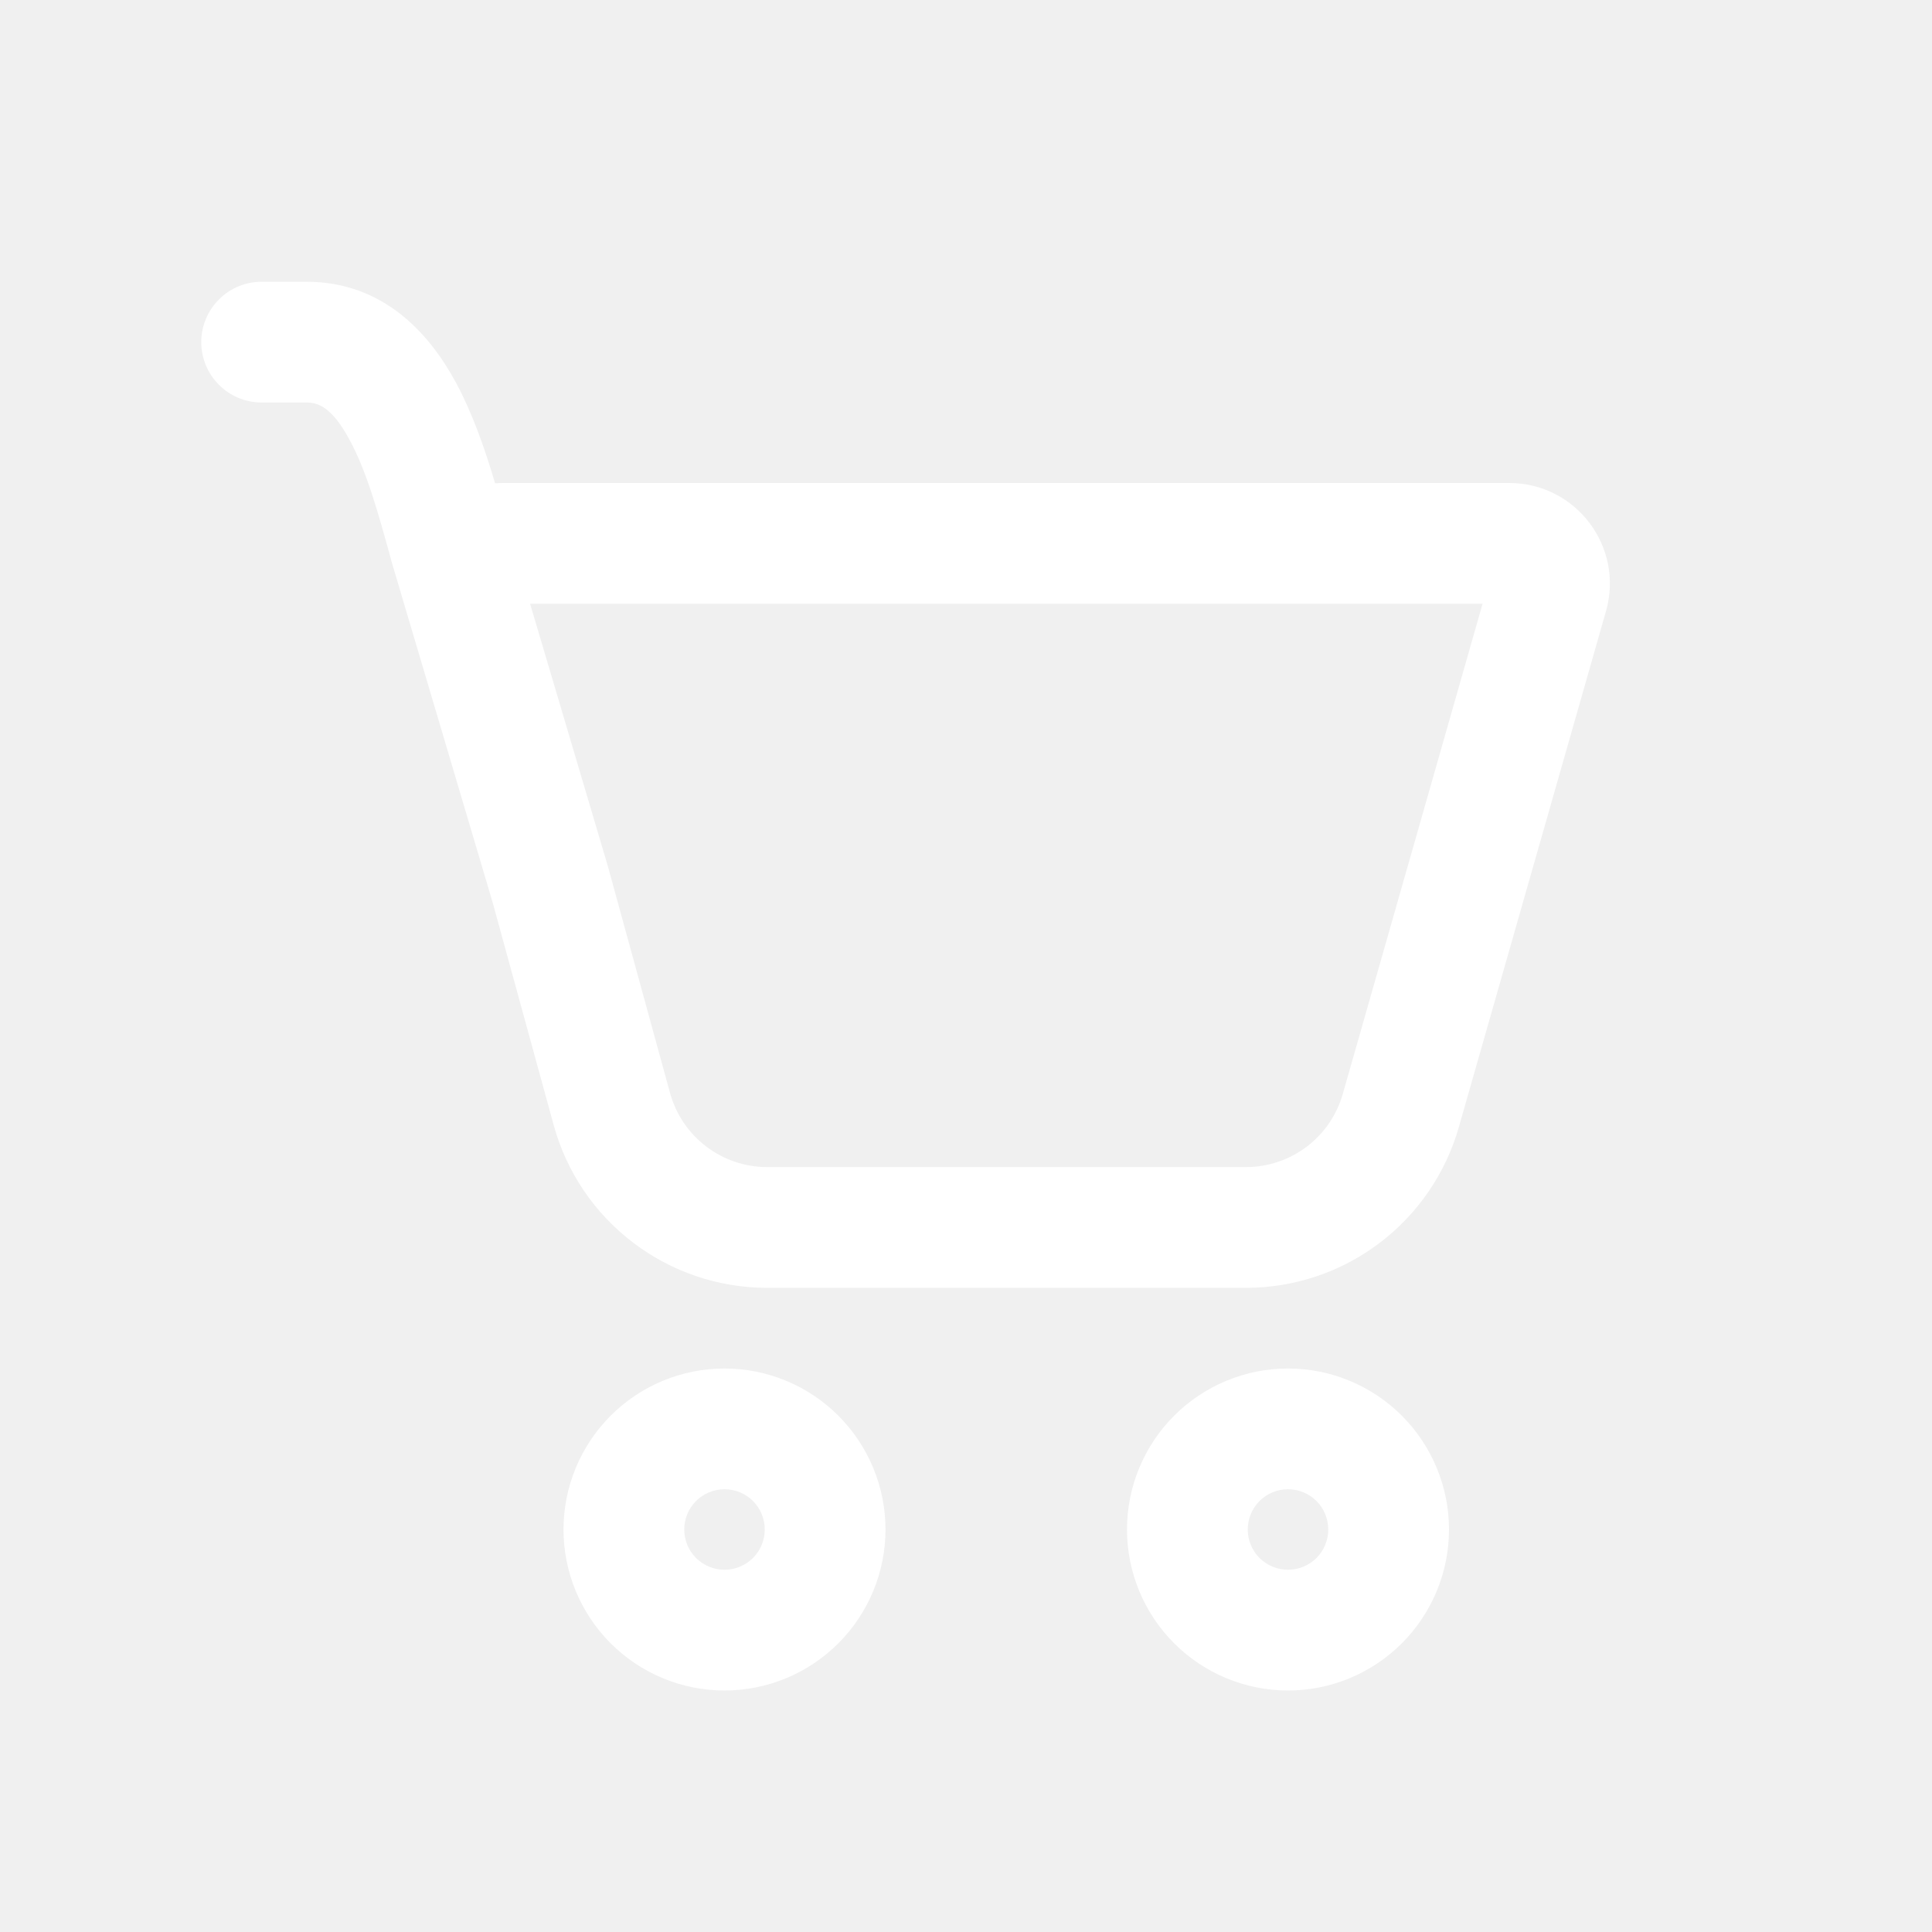
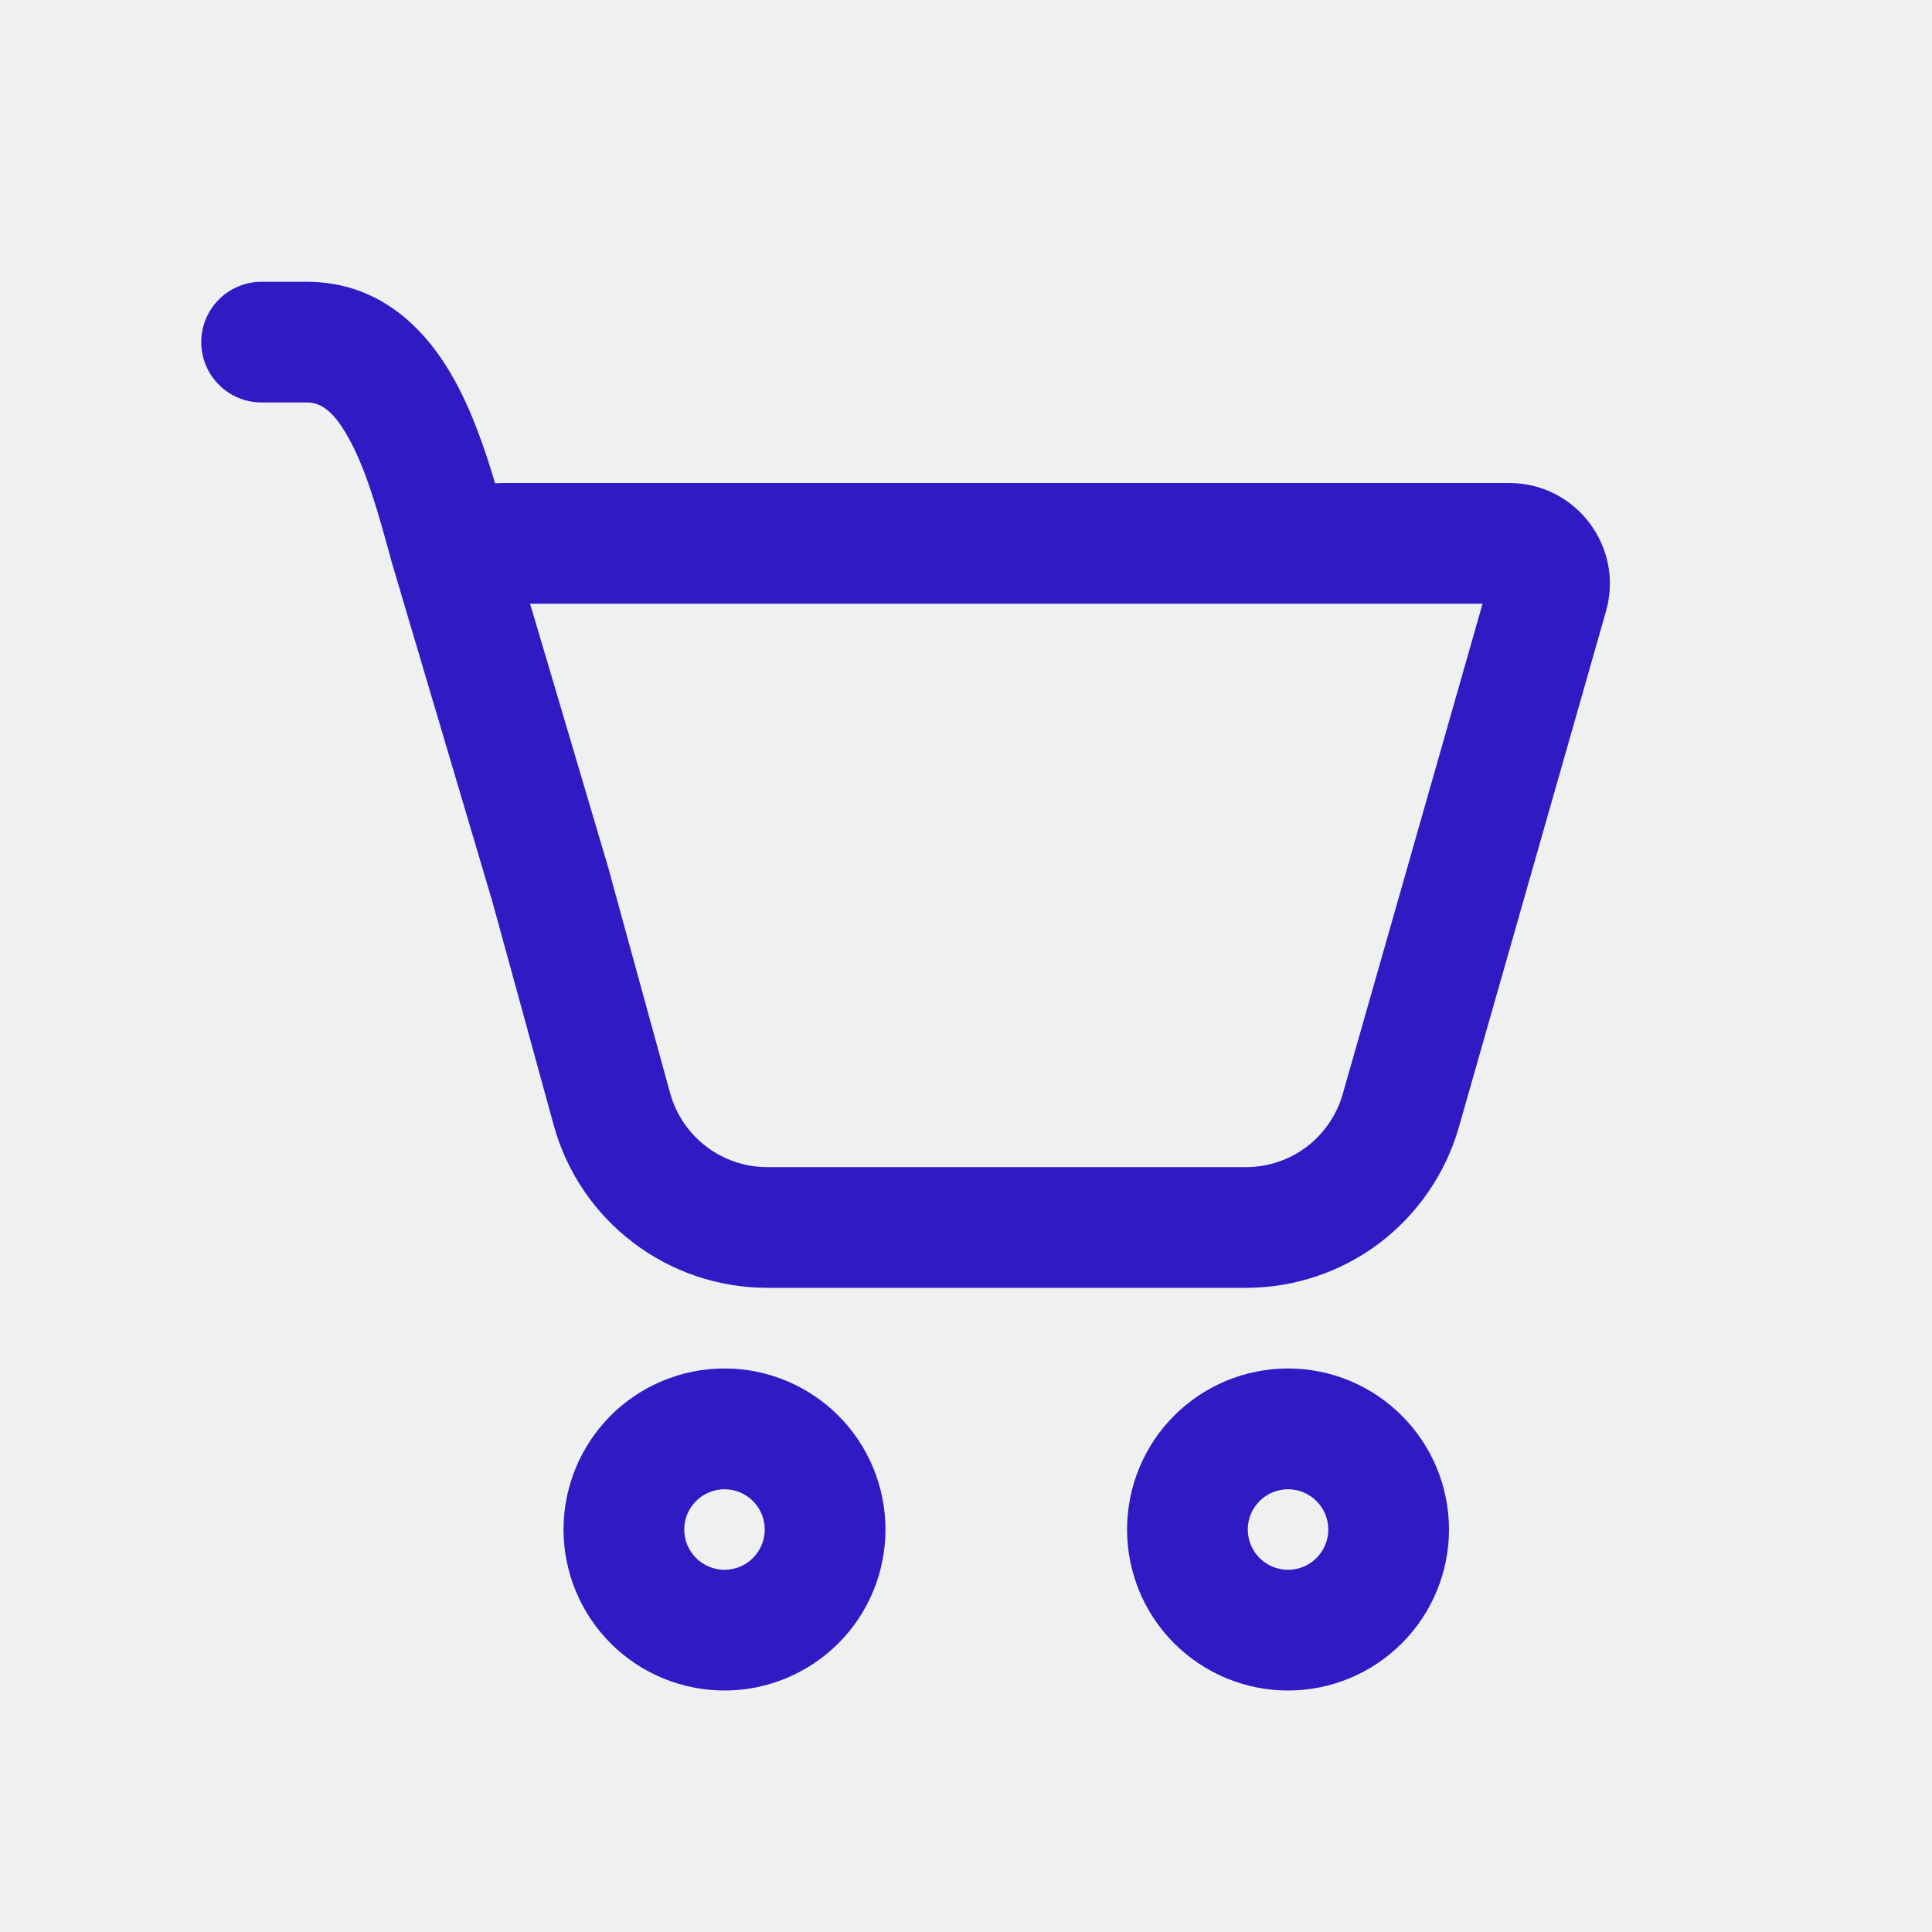
- <svg xmlns="http://www.w3.org/2000/svg" width="24" height="24" viewBox="0 0 24 24" fill="none">
-   <path d="M2.5 4.25C2.5 4.051 2.579 3.86 2.72 3.72C2.86 3.579 3.051 3.5 3.25 3.5H3.808C4.758 3.5 5.328 4.139 5.653 4.733C5.87 5.129 6.027 5.588 6.15 6.004C6.183 6.001 6.217 6 6.25 6H18.748C19.578 6 20.178 6.794 19.95 7.593L18.122 14.002C17.958 14.577 17.611 15.083 17.134 15.443C16.657 15.803 16.076 15.998 15.478 15.998H9.53C8.927 15.998 8.342 15.8 7.863 15.435C7.383 15.07 7.037 14.557 6.878 13.976L6.118 11.204L4.858 6.956L4.857 6.948C4.701 6.381 4.555 5.85 4.337 5.454C4.128 5.069 3.96 5 3.809 5H3.25C3.051 5 2.86 4.921 2.72 4.78C2.579 4.64 2.5 4.449 2.5 4.25ZM7.573 10.84L8.324 13.579C8.474 14.121 8.967 14.498 9.53 14.498H15.478C15.75 14.498 16.014 14.409 16.231 14.246C16.448 14.082 16.605 13.852 16.68 13.591L18.417 7.5H6.585L7.559 10.787L7.573 10.84Z" fill="white" />
-   <path d="M11 19C11 19.53 10.789 20.039 10.414 20.414C10.039 20.789 9.53 21 9 21C8.47 21 7.961 20.789 7.586 20.414C7.211 20.039 7 19.53 7 19C7 18.47 7.211 17.961 7.586 17.586C7.961 17.211 8.47 17 9 17C9.53 17 10.039 17.211 10.414 17.586C10.789 17.961 11 18.47 11 19ZM9.5 19C9.5 18.867 9.447 18.74 9.354 18.646C9.26 18.553 9.133 18.5 9 18.5C8.867 18.5 8.74 18.553 8.646 18.646C8.553 18.74 8.5 18.867 8.5 19C8.5 19.133 8.553 19.26 8.646 19.354C8.74 19.447 8.867 19.5 9 19.5C9.133 19.5 9.26 19.447 9.354 19.354C9.447 19.26 9.5 19.133 9.5 19Z" fill="white" />
-   <path d="M18 19C18 19.53 17.789 20.039 17.414 20.414C17.039 20.789 16.53 21 16 21C15.47 21 14.961 20.789 14.586 20.414C14.211 20.039 14 19.53 14 19C14 18.47 14.211 17.961 14.586 17.586C14.961 17.211 15.47 17 16 17C16.53 17 17.039 17.211 17.414 17.586C17.789 17.961 18 18.47 18 19ZM16.5 19C16.5 18.867 16.447 18.74 16.354 18.646C16.26 18.553 16.133 18.5 16 18.5C15.867 18.5 15.74 18.553 15.646 18.646C15.553 18.74 15.5 18.867 15.5 19C15.5 19.133 15.553 19.26 15.646 19.354C15.74 19.447 15.867 19.5 16 19.5C16.133 19.5 16.26 19.447 16.354 19.354C16.447 19.26 16.5 19.133 16.5 19Z" fill="white" />
+ <svg xmlns="http://www.w3.org/2000/svg" width="19" height="19" viewBox="0 0 19 19" fill="none">
+   <path d="M1.979 3.365C1.979 3.207 2.042 3.056 2.153 2.945C2.264 2.833 2.416 2.771 2.573 2.771H3.015C3.767 2.771 4.218 3.277 4.475 3.747C4.647 4.06 4.771 4.424 4.869 4.753C4.895 4.751 4.922 4.75 4.948 4.75H14.842C15.499 4.75 15.974 5.379 15.794 6.011L14.347 11.085C14.217 11.54 13.942 11.94 13.565 12.226C13.187 12.511 12.727 12.665 12.254 12.665H7.545C7.068 12.665 6.604 12.508 6.225 12.219C5.845 11.93 5.571 11.524 5.445 11.064L4.843 8.87L3.846 5.507L3.845 5.5C3.722 5.052 3.606 4.631 3.434 4.318C3.268 4.013 3.135 3.958 3.016 3.958H2.573C2.416 3.958 2.264 3.896 2.153 3.784C2.042 3.673 1.979 3.522 1.979 3.365ZM5.995 8.582L6.59 10.75C6.709 11.179 7.099 11.478 7.545 11.478H12.254C12.469 11.478 12.678 11.408 12.85 11.278C13.021 11.148 13.146 10.966 13.205 10.759L14.58 5.937H5.213L5.984 8.54L5.995 8.582Z" fill="#2F1AC4" />
+   <path d="M8.708 15.042C8.708 15.462 8.542 15.864 8.245 16.161C7.948 16.458 7.545 16.625 7.125 16.625C6.705 16.625 6.302 16.458 6.005 16.161C5.709 15.864 5.542 15.462 5.542 15.042C5.542 14.622 5.709 14.219 6.005 13.922C6.302 13.625 6.705 13.458 7.125 13.458C7.545 13.458 7.948 13.625 8.245 13.922C8.542 14.219 8.708 14.622 8.708 15.042V15.042ZM7.521 15.042C7.521 14.937 7.479 14.836 7.405 14.762C7.331 14.688 7.23 14.646 7.125 14.646C7.02 14.646 6.919 14.688 6.845 14.762C6.771 14.836 6.729 14.937 6.729 15.042C6.729 15.147 6.771 15.247 6.845 15.322C6.919 15.396 7.02 15.438 7.125 15.438C7.23 15.438 7.331 15.396 7.405 15.322C7.479 15.247 7.521 15.147 7.521 15.042Z" fill="#2F1AC4" />
+   <path d="M14.25 15.042C14.25 15.462 14.083 15.864 13.786 16.161C13.489 16.458 13.087 16.625 12.667 16.625C12.247 16.625 11.844 16.458 11.547 16.161C11.25 15.864 11.084 15.462 11.084 15.042C11.084 14.622 11.25 14.219 11.547 13.922C11.844 13.625 12.247 13.458 12.667 13.458C13.087 13.458 13.489 13.625 13.786 13.922C14.083 14.219 14.25 14.622 14.25 15.042V15.042ZM13.063 15.042C13.063 14.937 13.021 14.836 12.947 14.762C12.873 14.688 12.772 14.646 12.667 14.646C12.562 14.646 12.461 14.688 12.387 14.762C12.313 14.836 12.271 14.937 12.271 15.042C12.271 15.147 12.313 15.247 12.387 15.322C12.461 15.396 12.562 15.438 12.667 15.438C12.772 15.438 12.873 15.396 12.947 15.322C13.021 15.247 13.063 15.147 13.063 15.042Z" fill="#2F1AC4" />
</svg>
